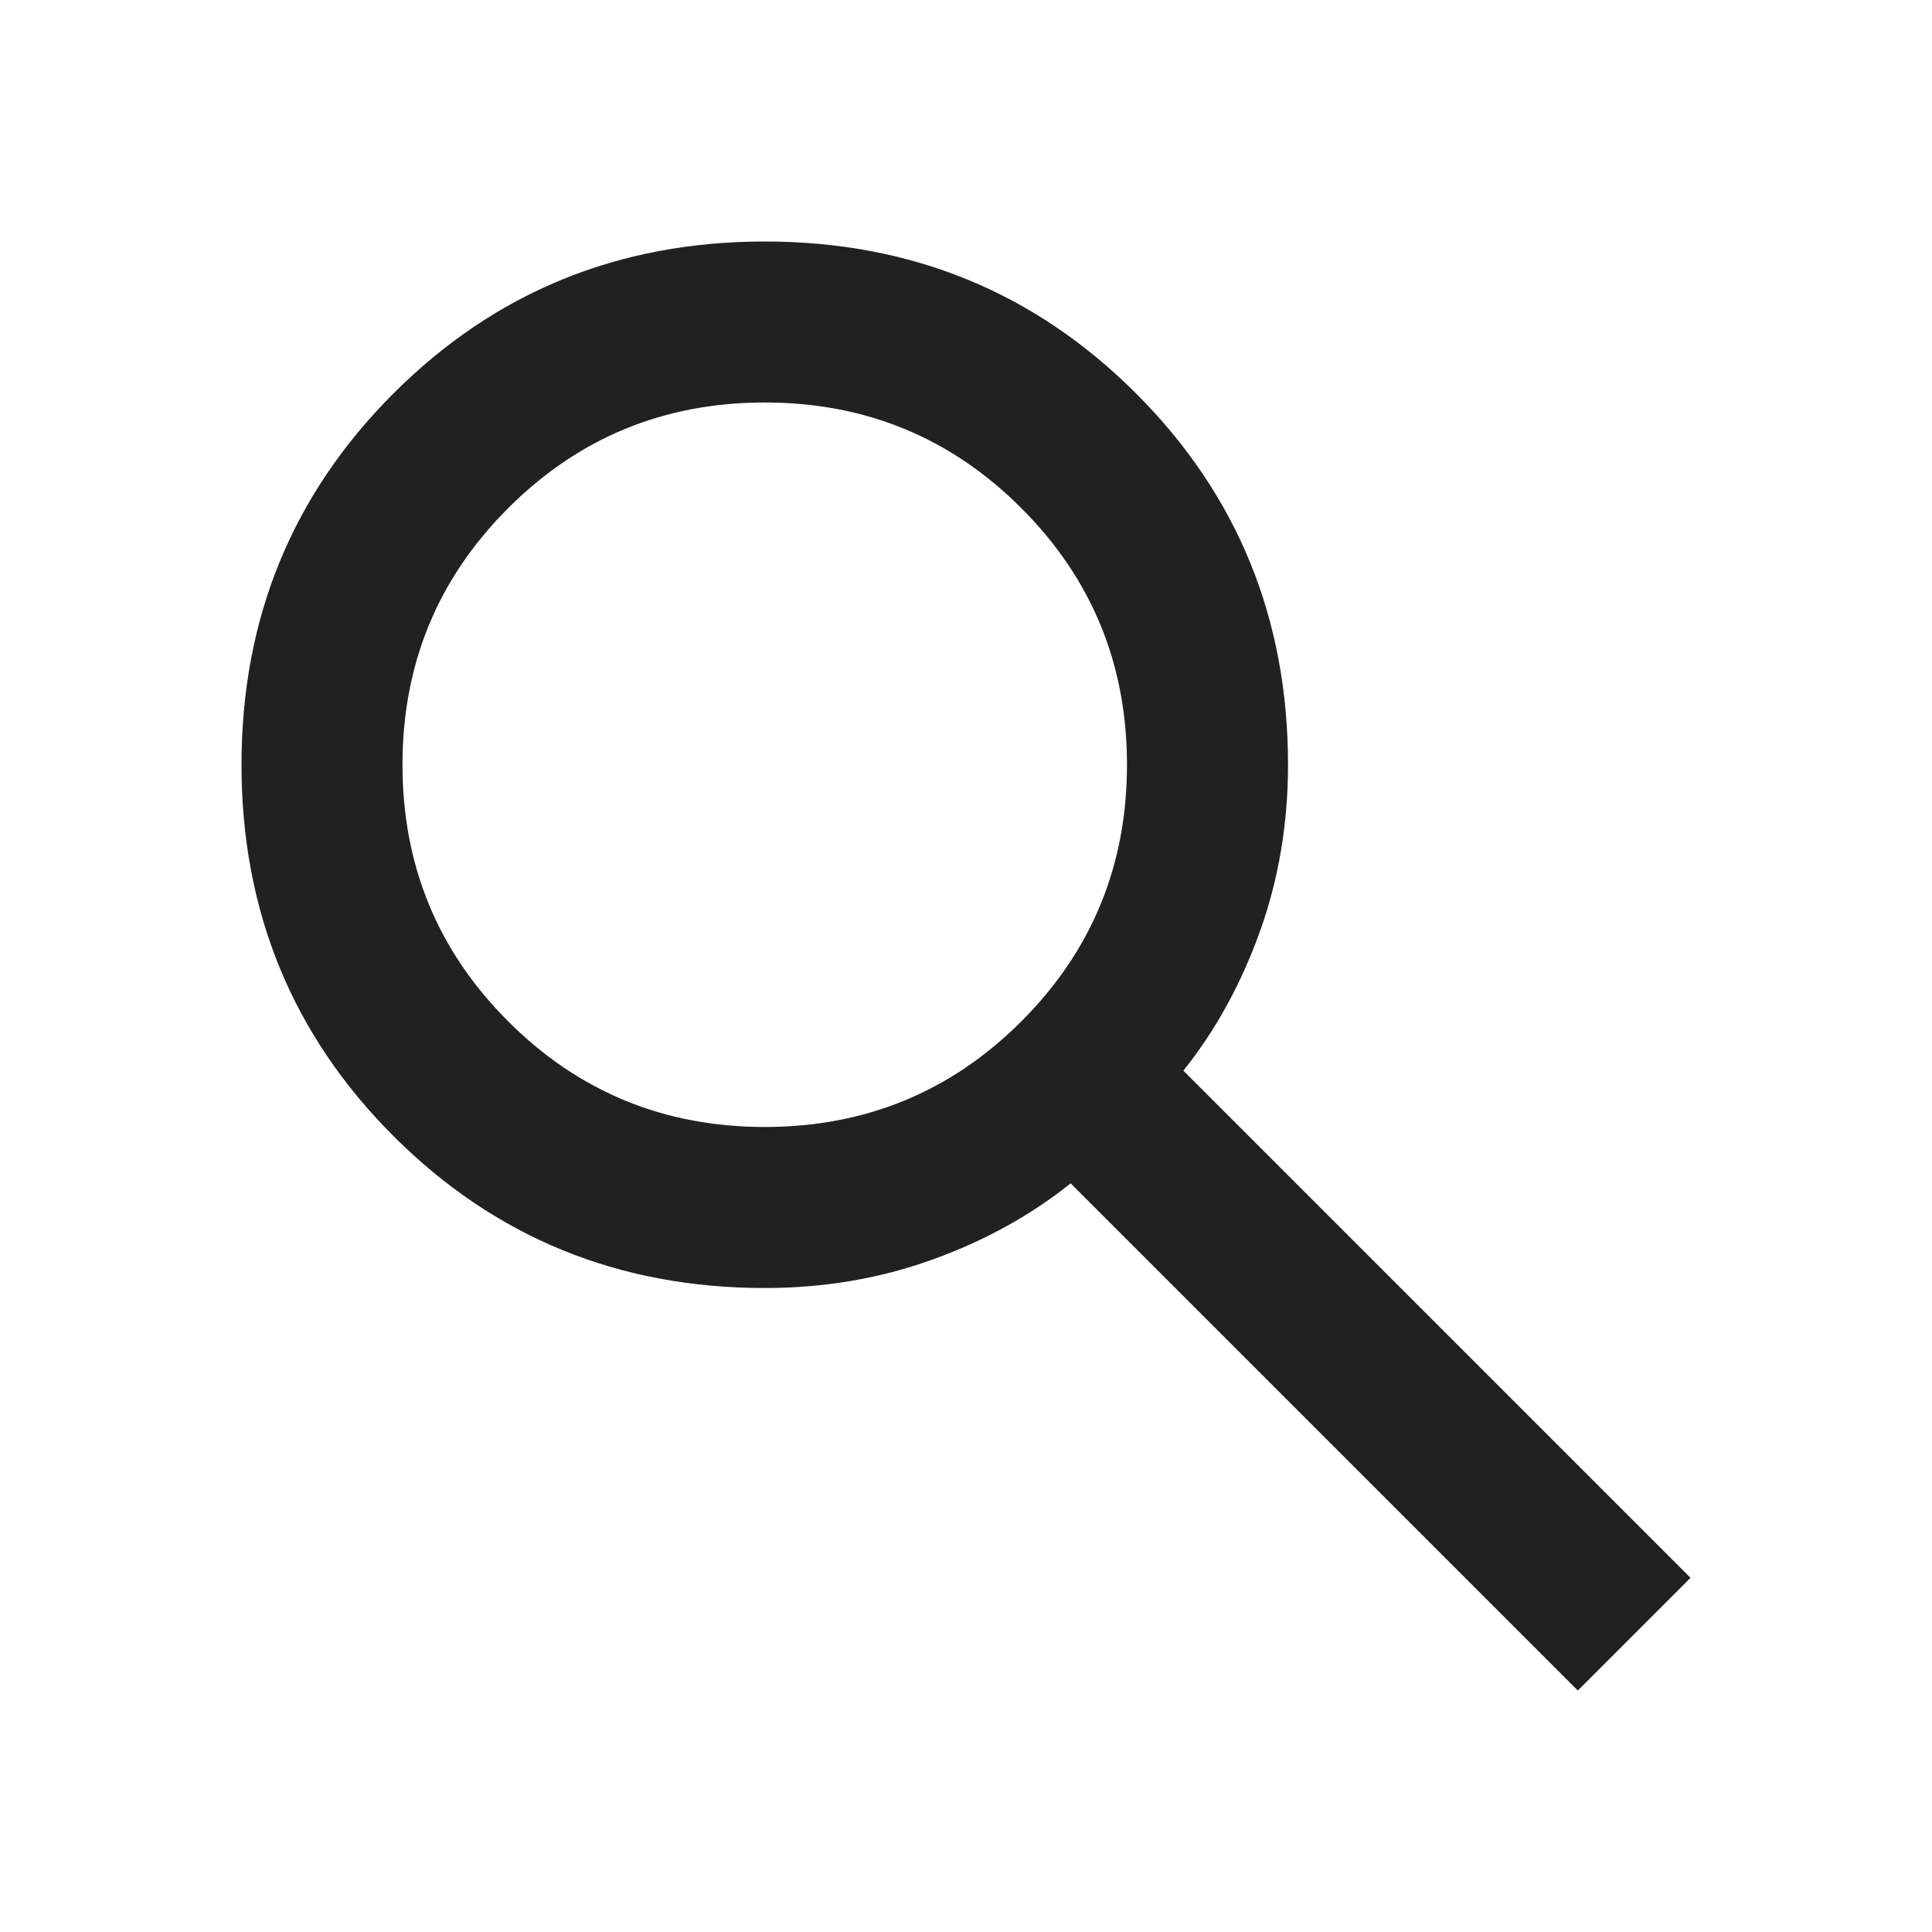
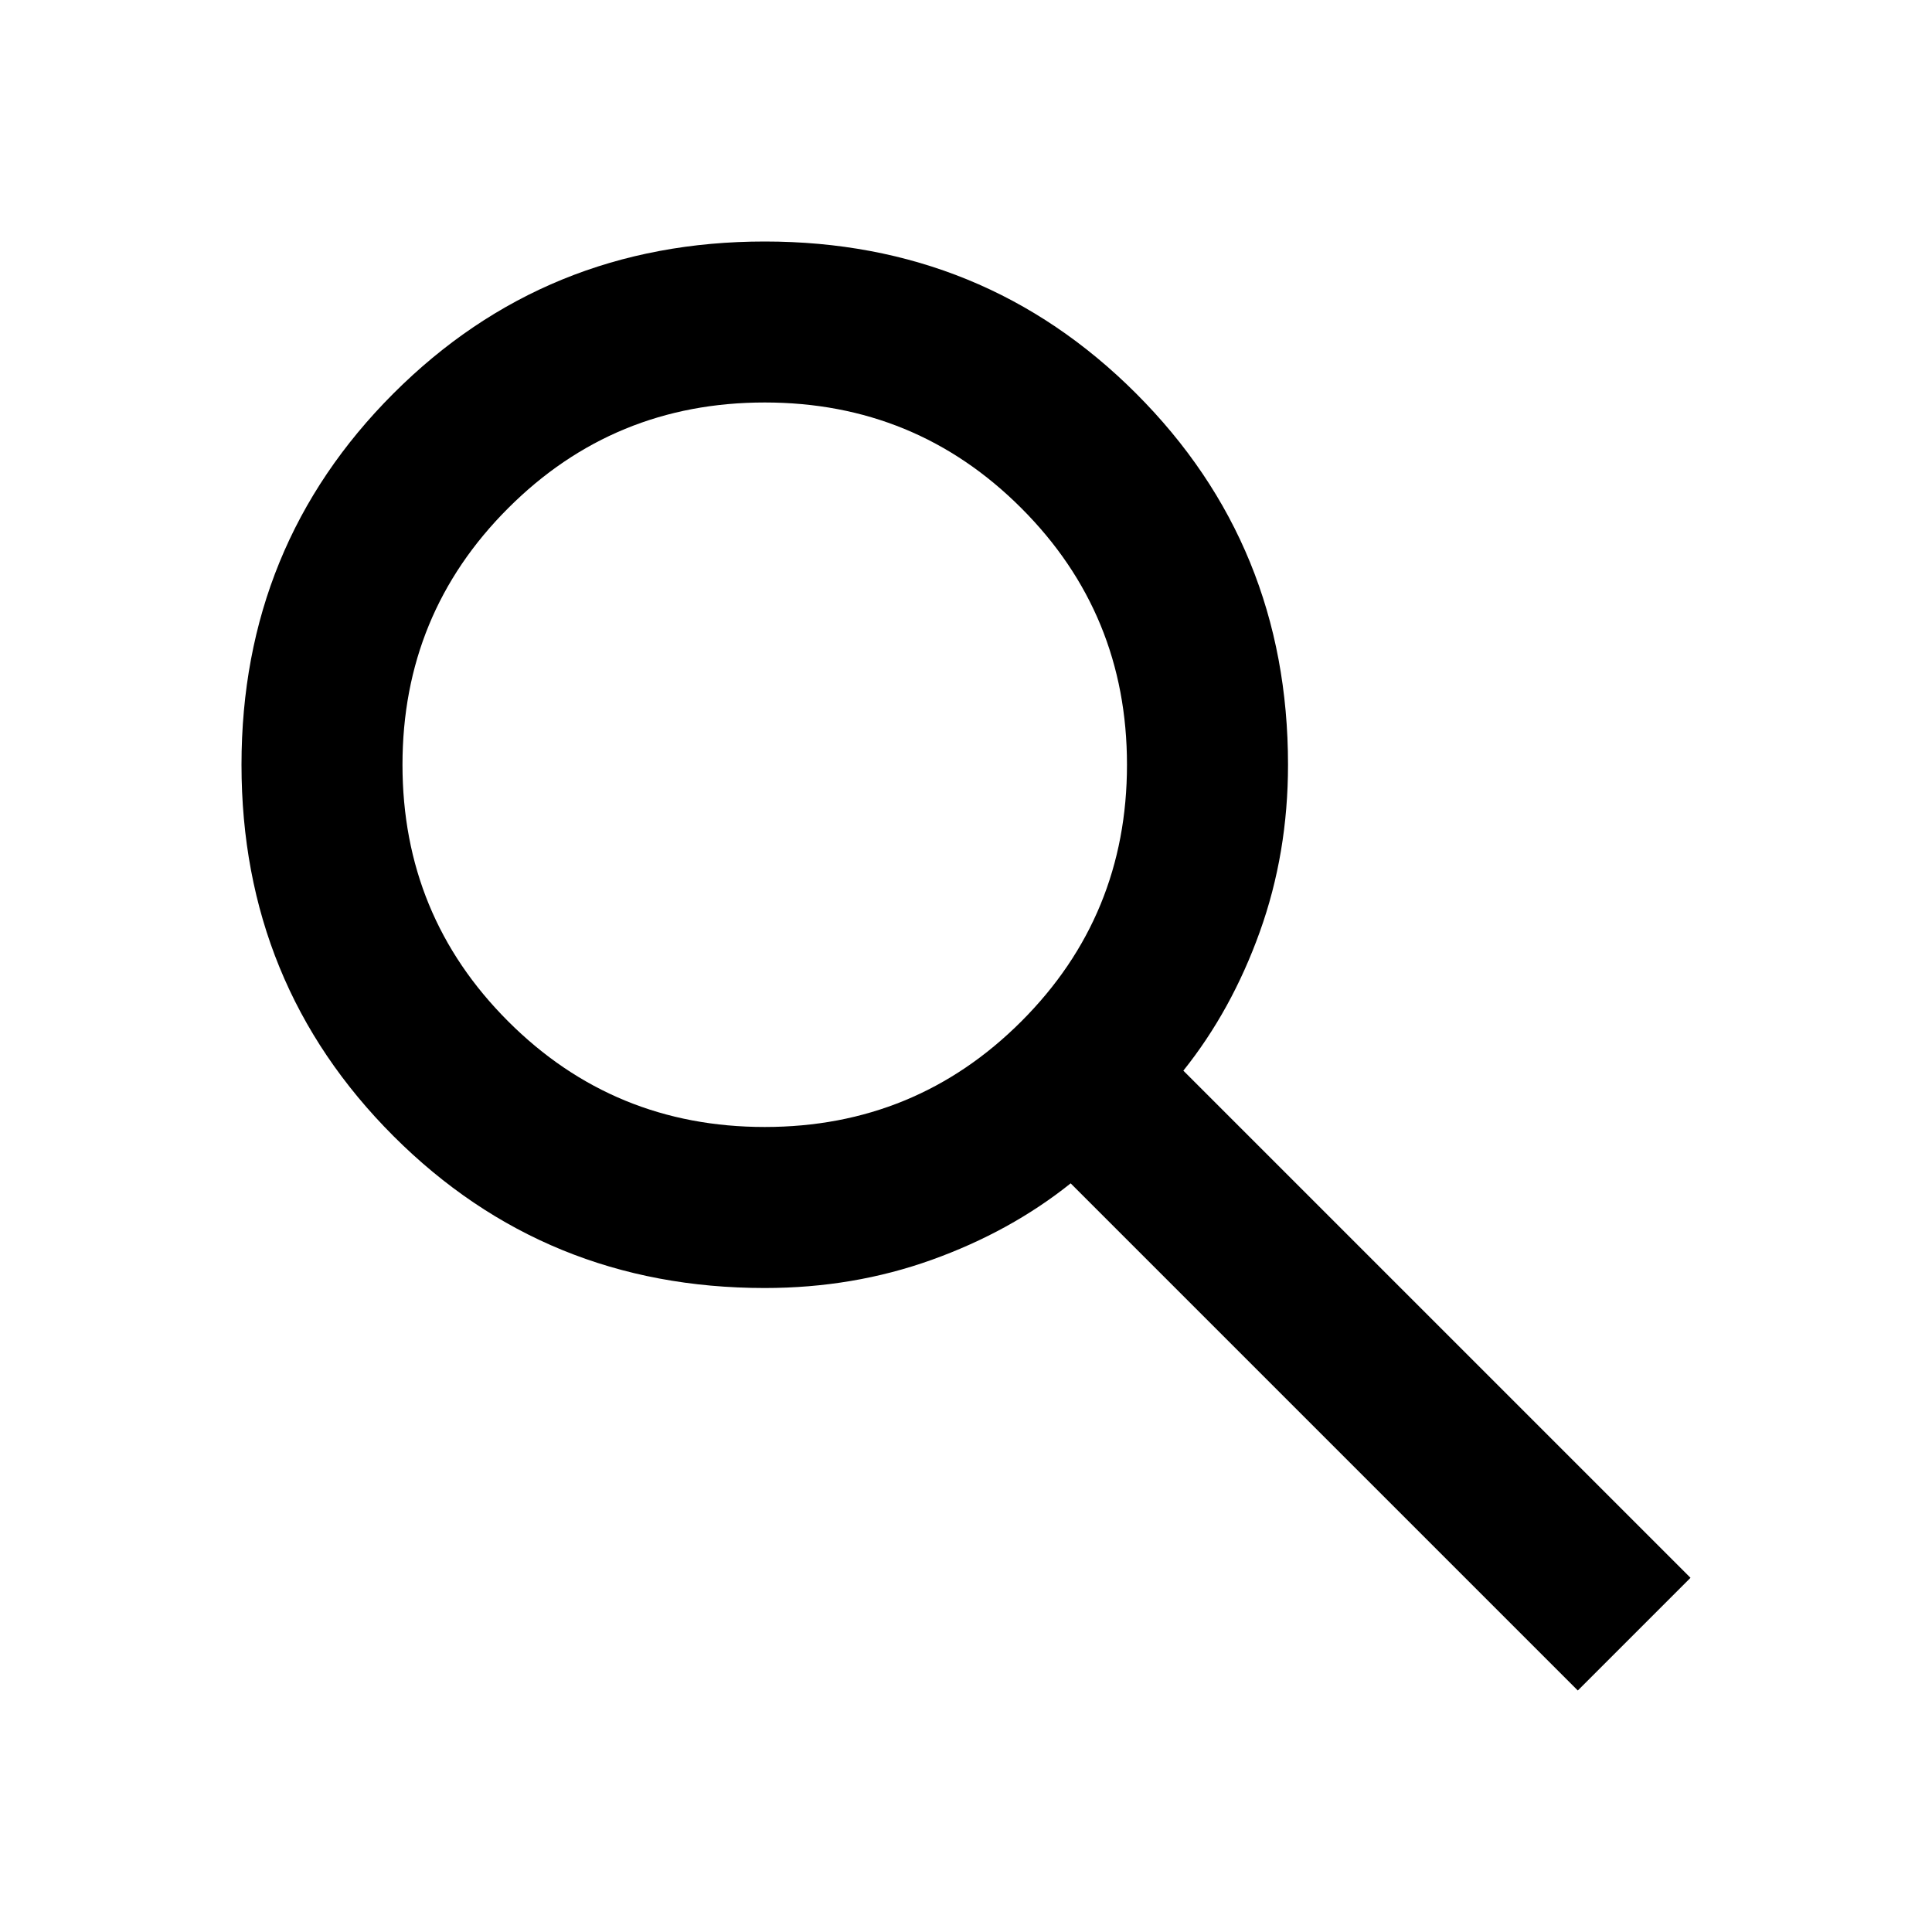
- <svg xmlns="http://www.w3.org/2000/svg" width="40" height="40" viewBox="0 0 40 40" fill="none">
-   <path d="M32.667 35L22.167 24.5C21.333 25.167 20.375 25.694 19.292 26.083C18.208 26.472 17.056 26.667 15.833 26.667C12.806 26.667 10.243 25.618 8.146 23.521C6.049 21.424 5 18.861 5 15.833C5 12.806 6.049 10.243 8.146 8.146C10.243 6.049 12.806 5 15.833 5C18.861 5 21.424 6.049 23.521 8.146C25.618 10.243 26.667 12.806 26.667 15.833C26.667 17.056 26.472 18.208 26.083 19.292C25.694 20.375 25.167 21.333 24.5 22.167L35 32.667L32.667 35ZM15.833 23.333C17.917 23.333 19.688 22.604 21.146 21.146C22.604 19.688 23.333 17.917 23.333 15.833C23.333 13.75 22.604 11.979 21.146 10.521C19.688 9.062 17.917 8.333 15.833 8.333C13.75 8.333 11.979 9.062 10.521 10.521C9.062 11.979 8.333 13.75 8.333 15.833C8.333 17.917 9.062 19.688 10.521 21.146C11.979 22.604 13.75 23.333 15.833 23.333Z" fill="#212121" />
+ <svg xmlns="http://www.w3.org/2000/svg" width="40" height="40" viewBox="0 0 40 40">
+   <path d="M32.667 35L22.167 24.5C21.333 25.167 20.375 25.694 19.292 26.083C18.208 26.472 17.056 26.667 15.833 26.667C12.806 26.667 10.243 25.618 8.146 23.521C6.049 21.424 5 18.861 5 15.833C5 12.806 6.049 10.243 8.146 8.146C10.243 6.049 12.806 5 15.833 5C18.861 5 21.424 6.049 23.521 8.146C25.618 10.243 26.667 12.806 26.667 15.833C26.667 17.056 26.472 18.208 26.083 19.292C25.694 20.375 25.167 21.333 24.5 22.167L35 32.667L32.667 35ZM15.833 23.333C17.917 23.333 19.688 22.604 21.146 21.146C22.604 19.688 23.333 17.917 23.333 15.833C23.333 13.75 22.604 11.979 21.146 10.521C19.688 9.062 17.917 8.333 15.833 8.333C13.75 8.333 11.979 9.062 10.521 10.521C9.062 11.979 8.333 13.75 8.333 15.833C8.333 17.917 9.062 19.688 10.521 21.146C11.979 22.604 13.75 23.333 15.833 23.333Z" fill="currentColor" />
</svg>
